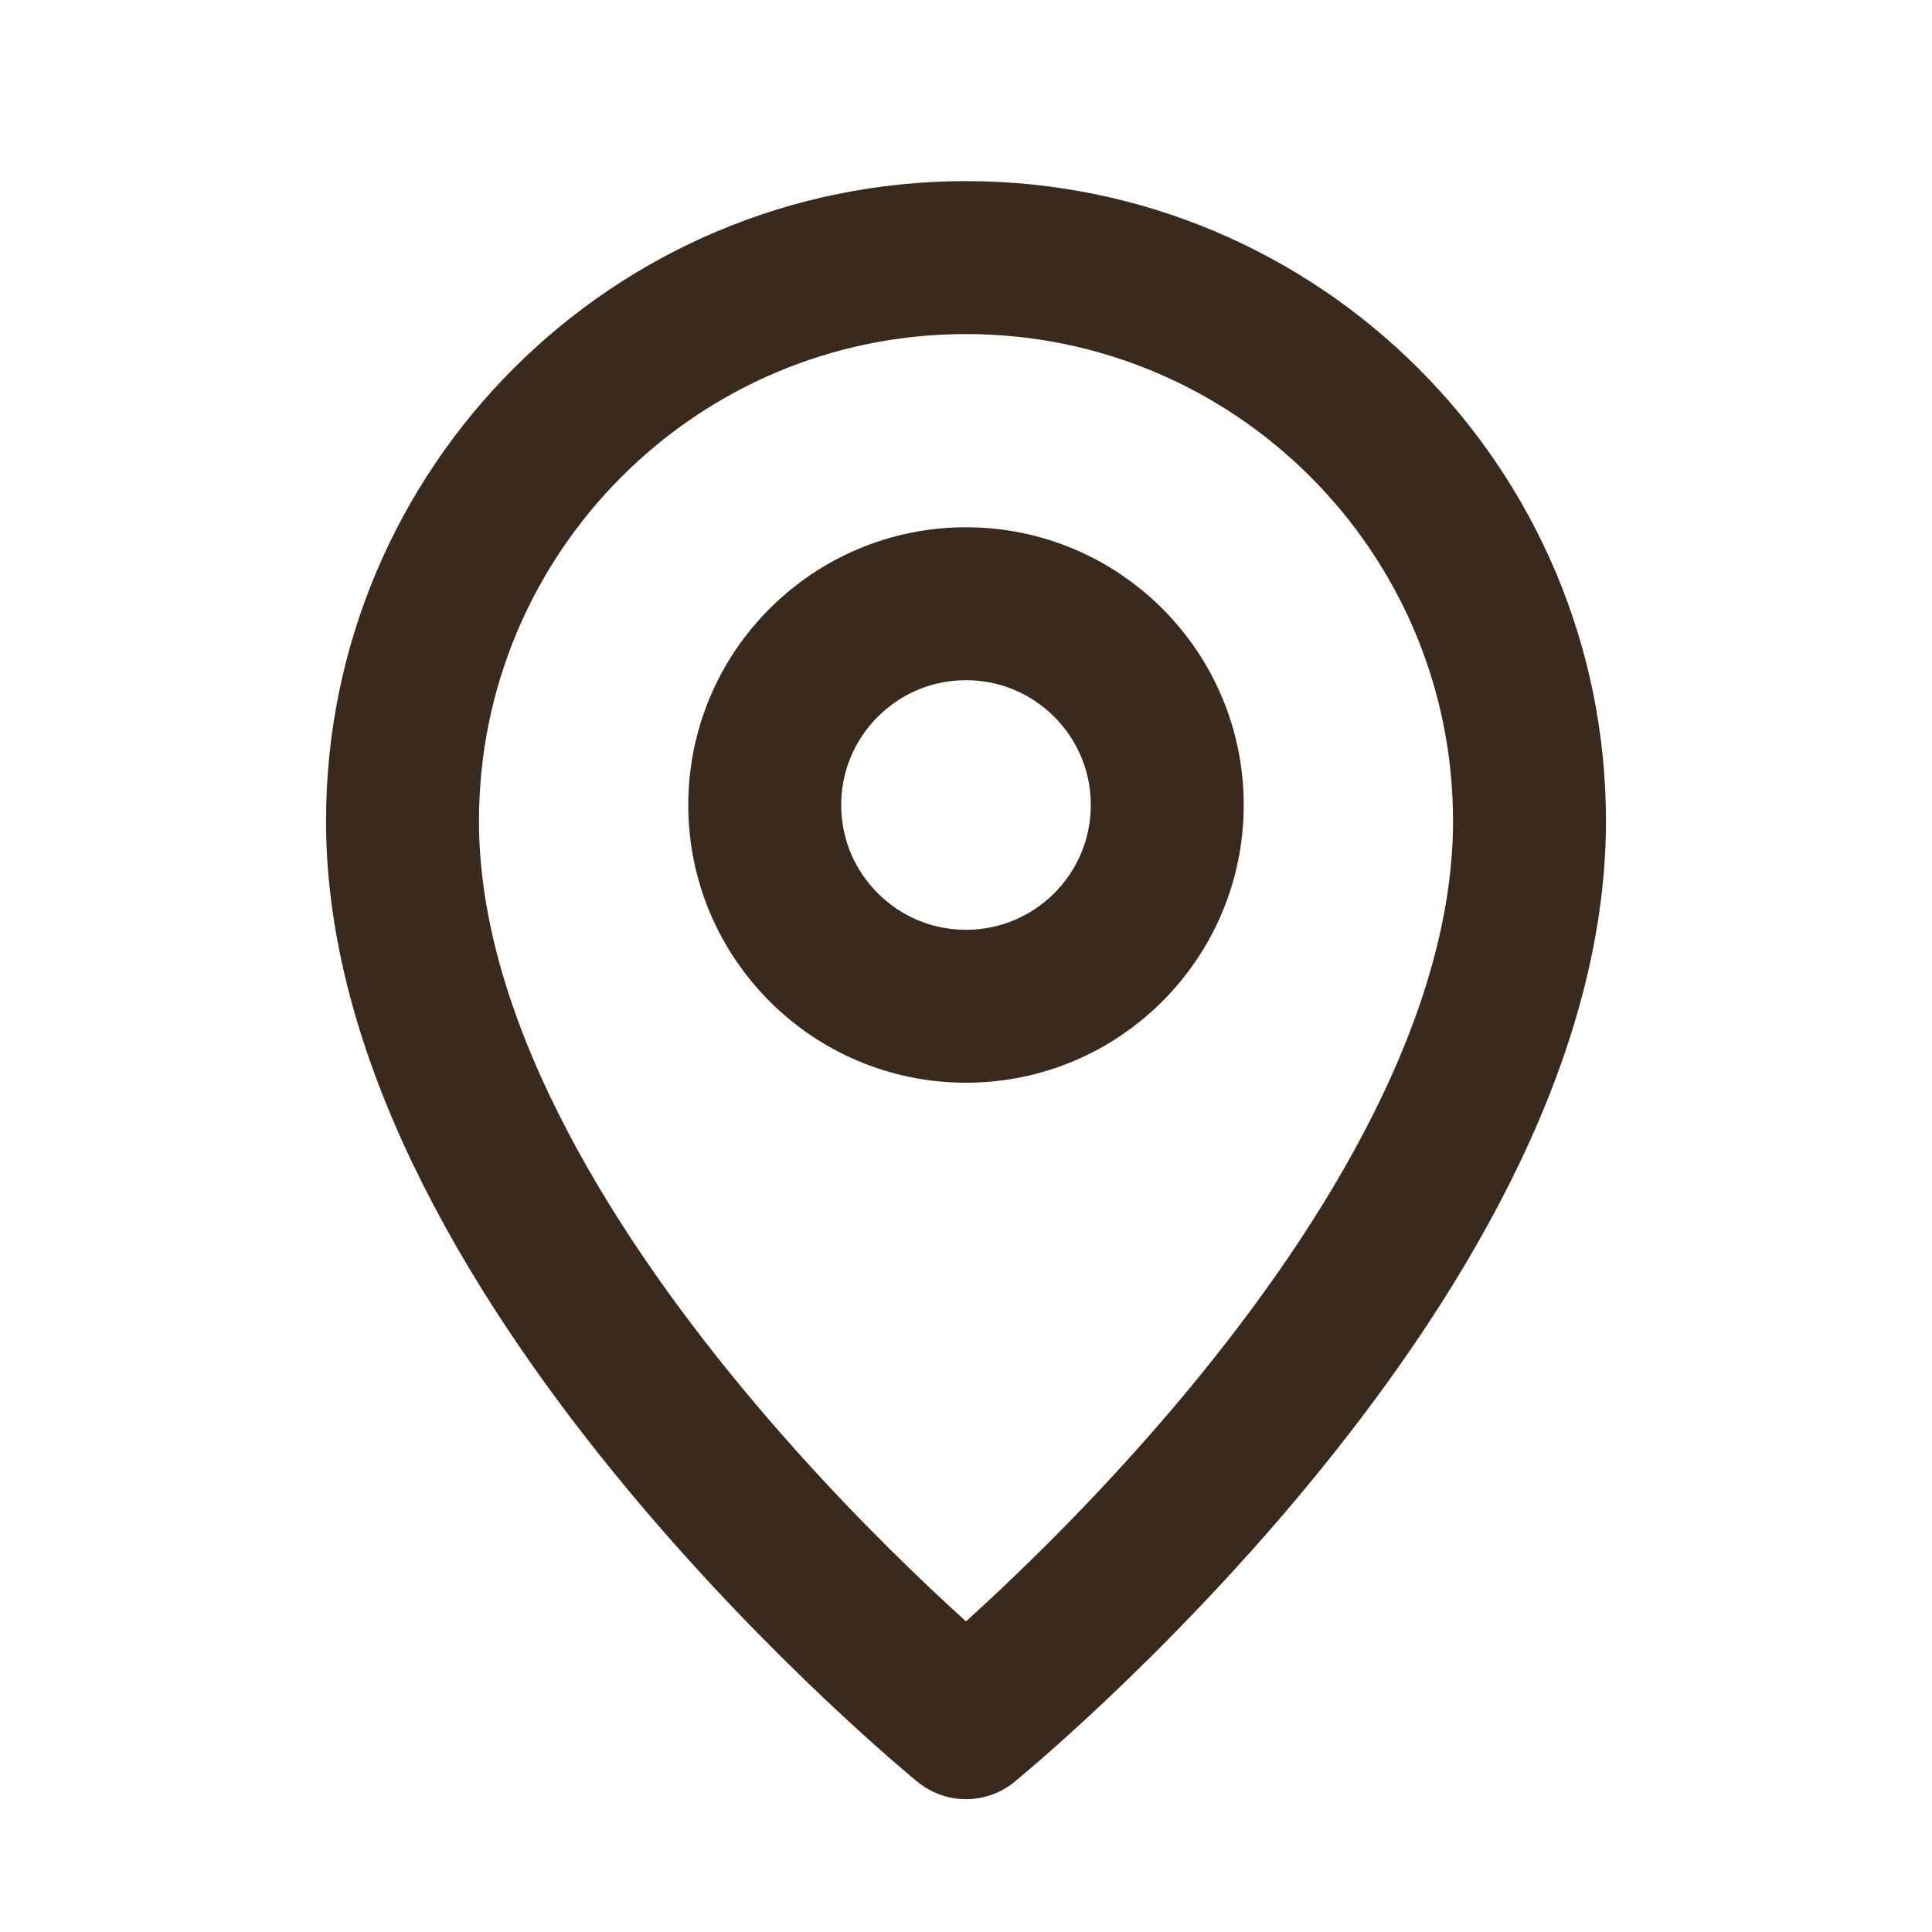
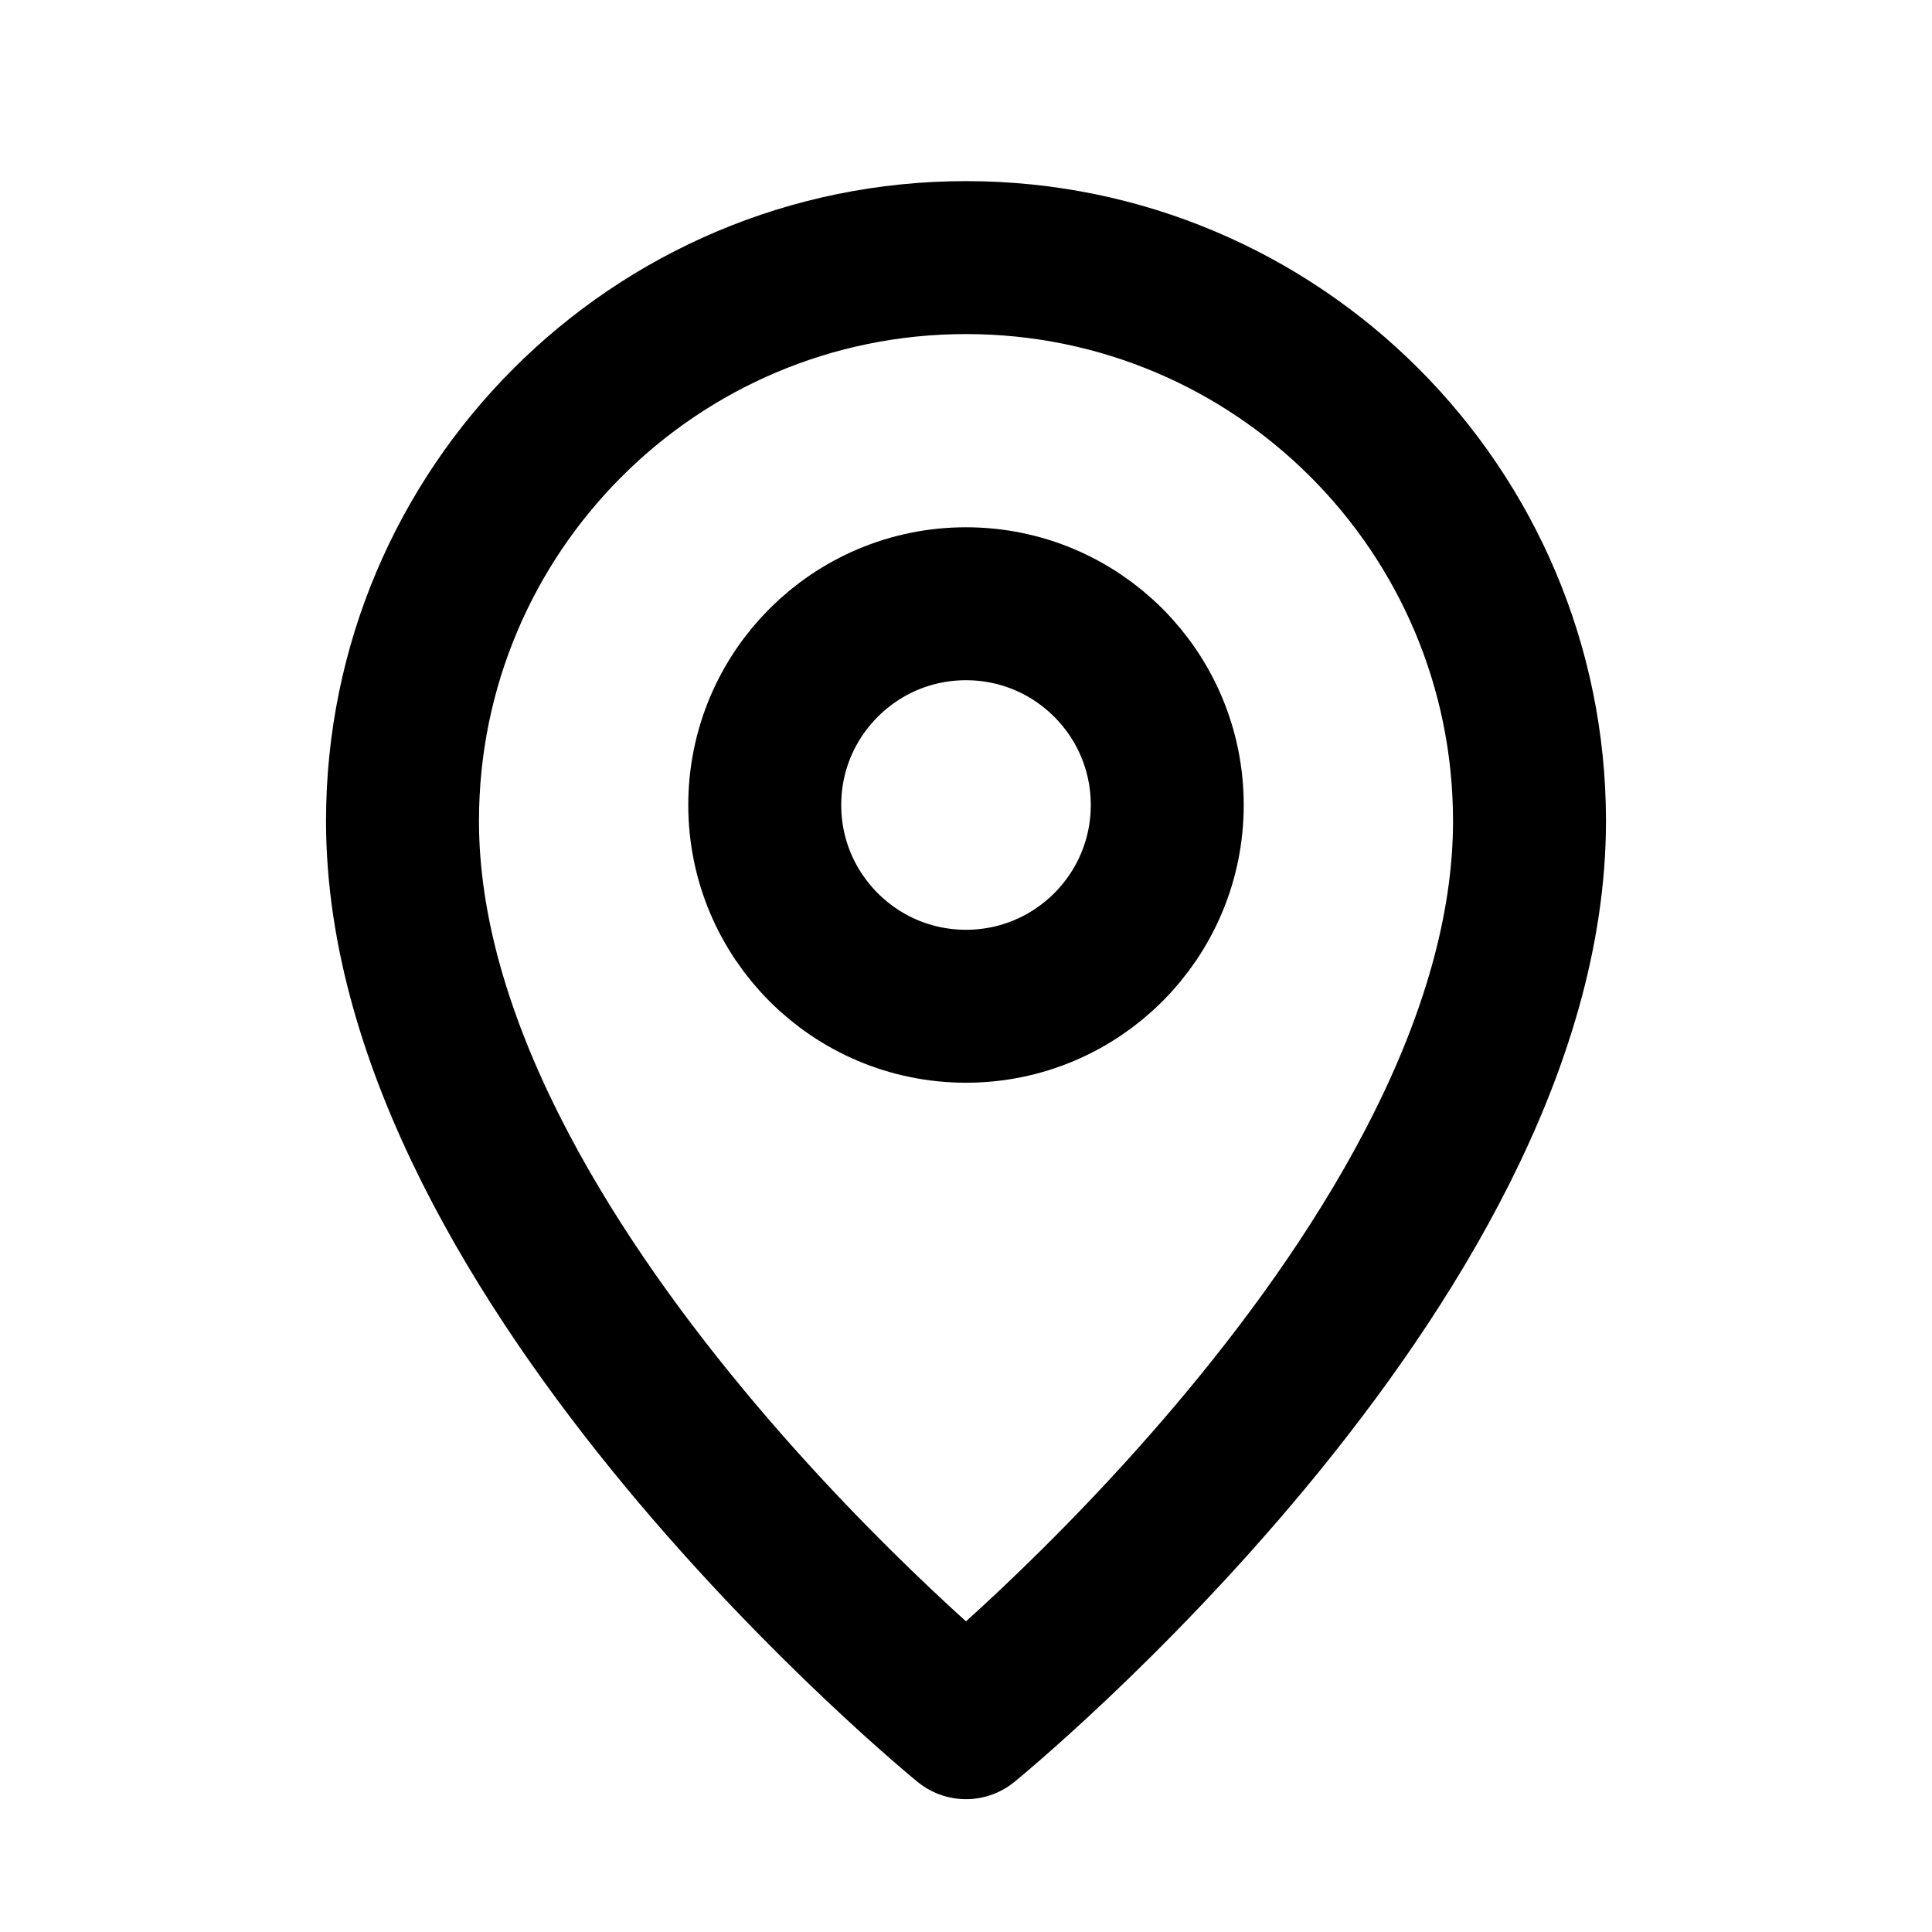
- <svg xmlns="http://www.w3.org/2000/svg" width="24" height="24" viewBox="0 0 24 24" fill="none" stroke="#3A2A1E" stroke-width="1.9" stroke-linecap="round" stroke-linejoin="round">
+ <svg xmlns="http://www.w3.org/2000/svg" width="24" height="24" viewBox="0 0 24 24" fill="none" stroke="currentColor" stroke-width="1.9" stroke-linecap="round" stroke-linejoin="round">
  <path d="M12 21.4S5 15.7 5 10.2a7 7 0 0 1 14 0c0 5.5-7 11.2-7 11.2Z" />
  <circle cx="12" cy="10" r="2.5" />
</svg>
